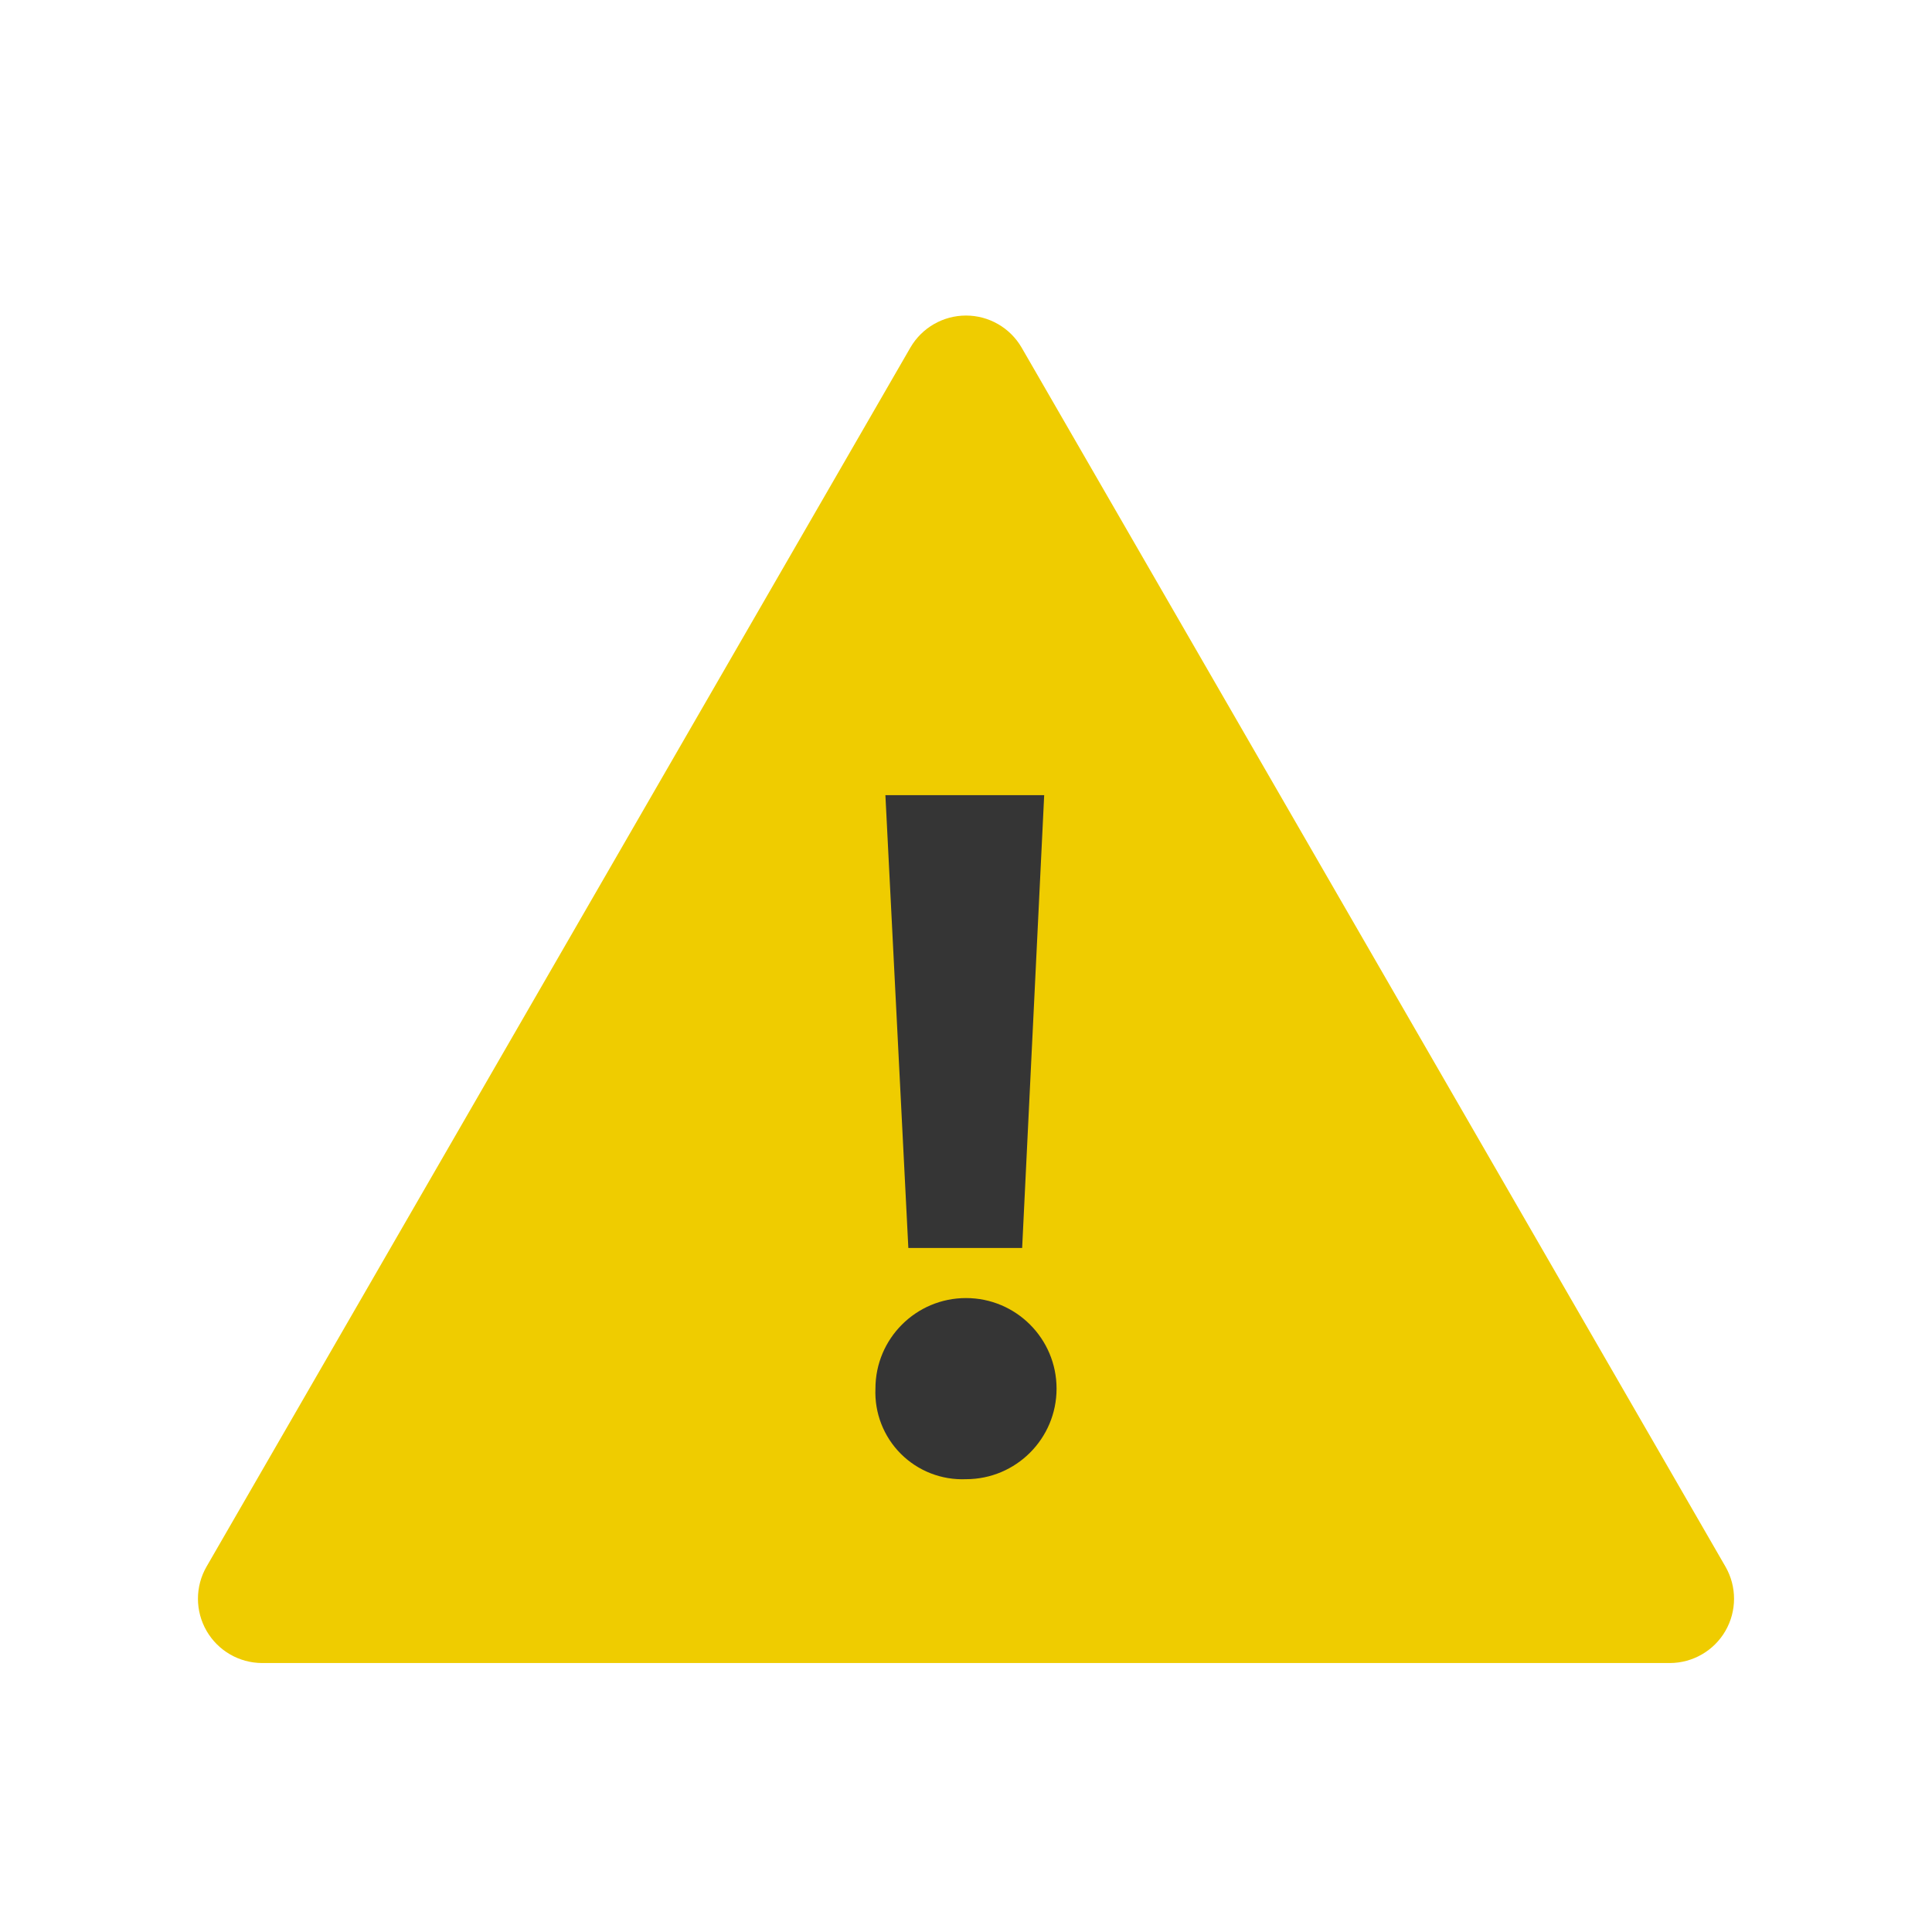
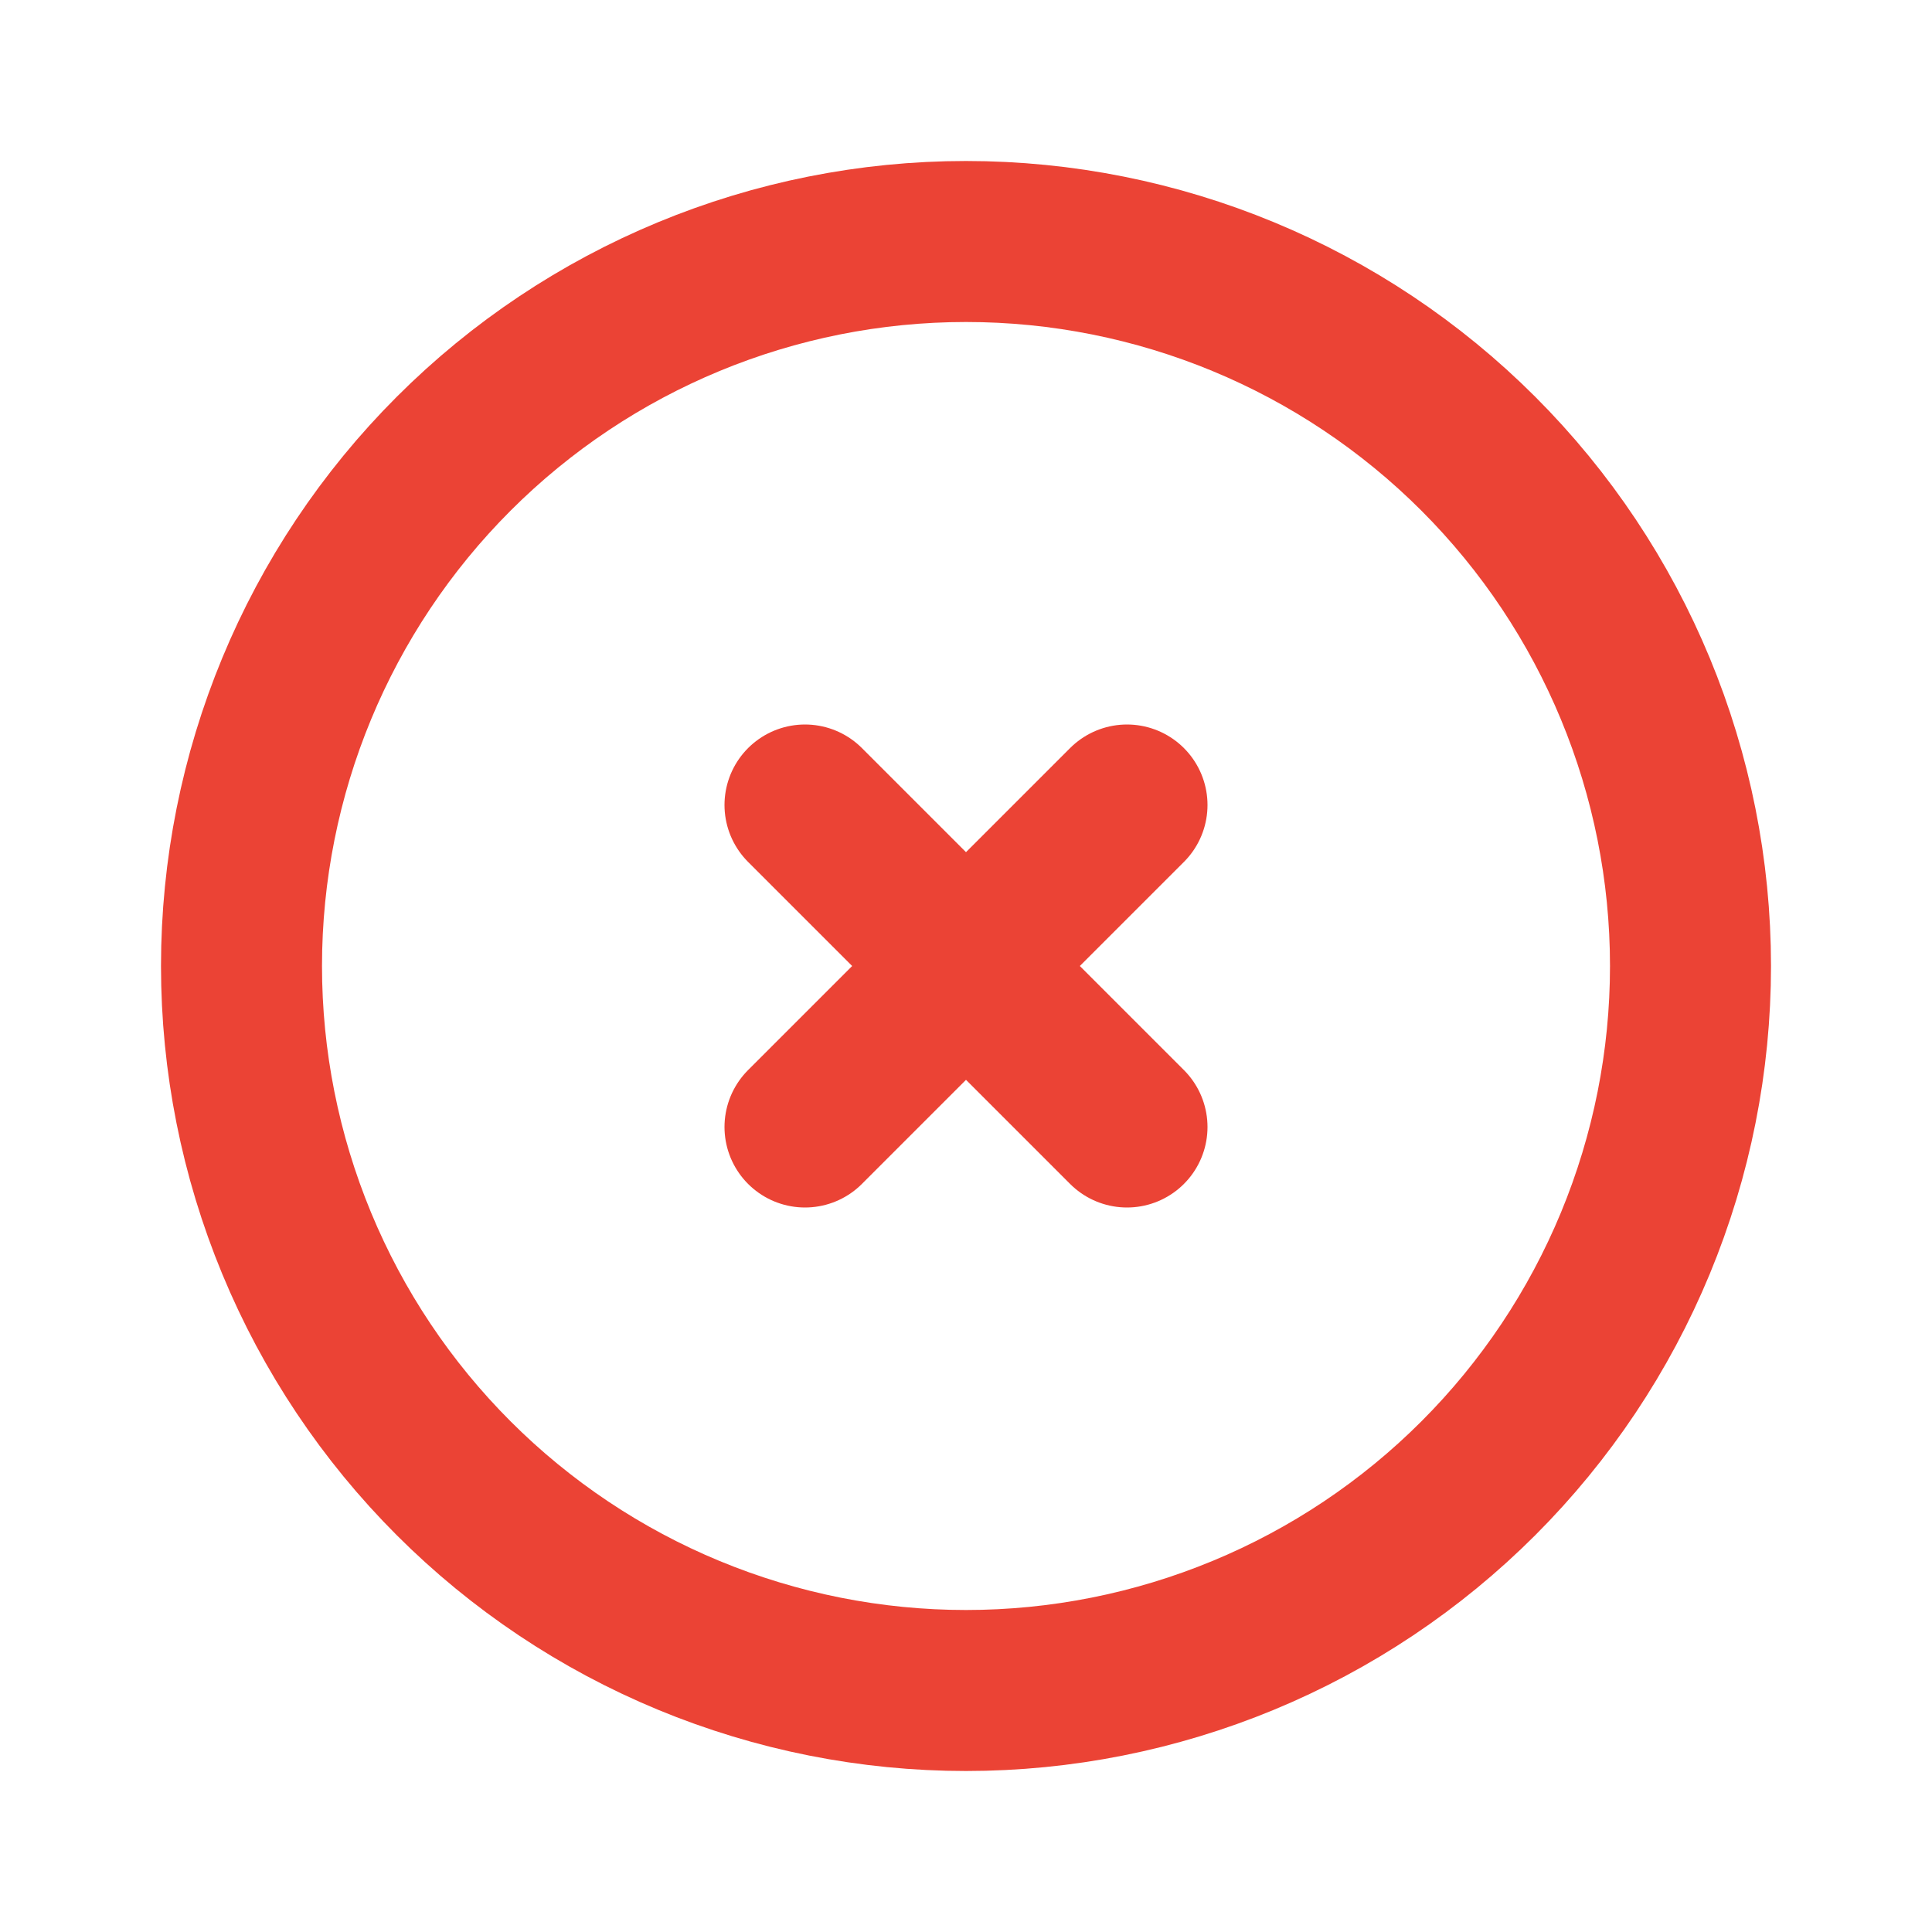
- <svg xmlns="http://www.w3.org/2000/svg" data-name="Layer 1" id="Layer_1" viewBox="0 0 64 64">
-   <defs>
-     <style>.cls-1{fill:#efcc00;}.cls-2{fill:#353535;}</style>
-   </defs>
-   <path class="cls-1" d="M30.16,11.51,6.84,51.9a2.13,2.13,0,0,0,1.84,3.19H55.32a2.13,2.13,0,0,0,1.84-3.19L33.84,11.51A2.13,2.13,0,0,0,30.16,11.51Z" />
-   <path class="cls-2" d="M29,46a3,3,0,1,1,3,3A2.88,2.88,0,0,1,29,46Zm1.09-4.66-.76-15h5.26l-.73,15Z" />
+ <svg xmlns="http://www.w3.org/2000/svg" width="24" height="24" viewBox="0 0 24 24" fill="none">
+   <path d="M10 14L12 12L10 14ZM12 12L14 10L12 12ZM12 12L10 10L12 12ZM12 12L14 14L12 12ZM21 12C21 13.182 20.767 14.352 20.315 15.444C19.863 16.536 19.2 17.528 18.364 18.364C17.528 19.2 16.536 19.863 15.444 20.315C14.352 20.767 13.182 21 12 21C10.818 21 9.648 20.767 8.556 20.315C7.464 19.863 6.472 19.2 5.636 18.364C4.8 17.528 4.137 16.536 3.685 15.444C3.233 14.352 3 13.182 3 12C3 9.613 3.948 7.324 5.636 5.636C7.324 3.948 9.613 3 12 3C14.387 3 16.676 3.948 18.364 5.636C20.052 7.324 21 9.613 21 12Z" stroke="#EB4335" stroke-width="2" stroke-linecap="round" stroke-linejoin="round" />
</svg>
